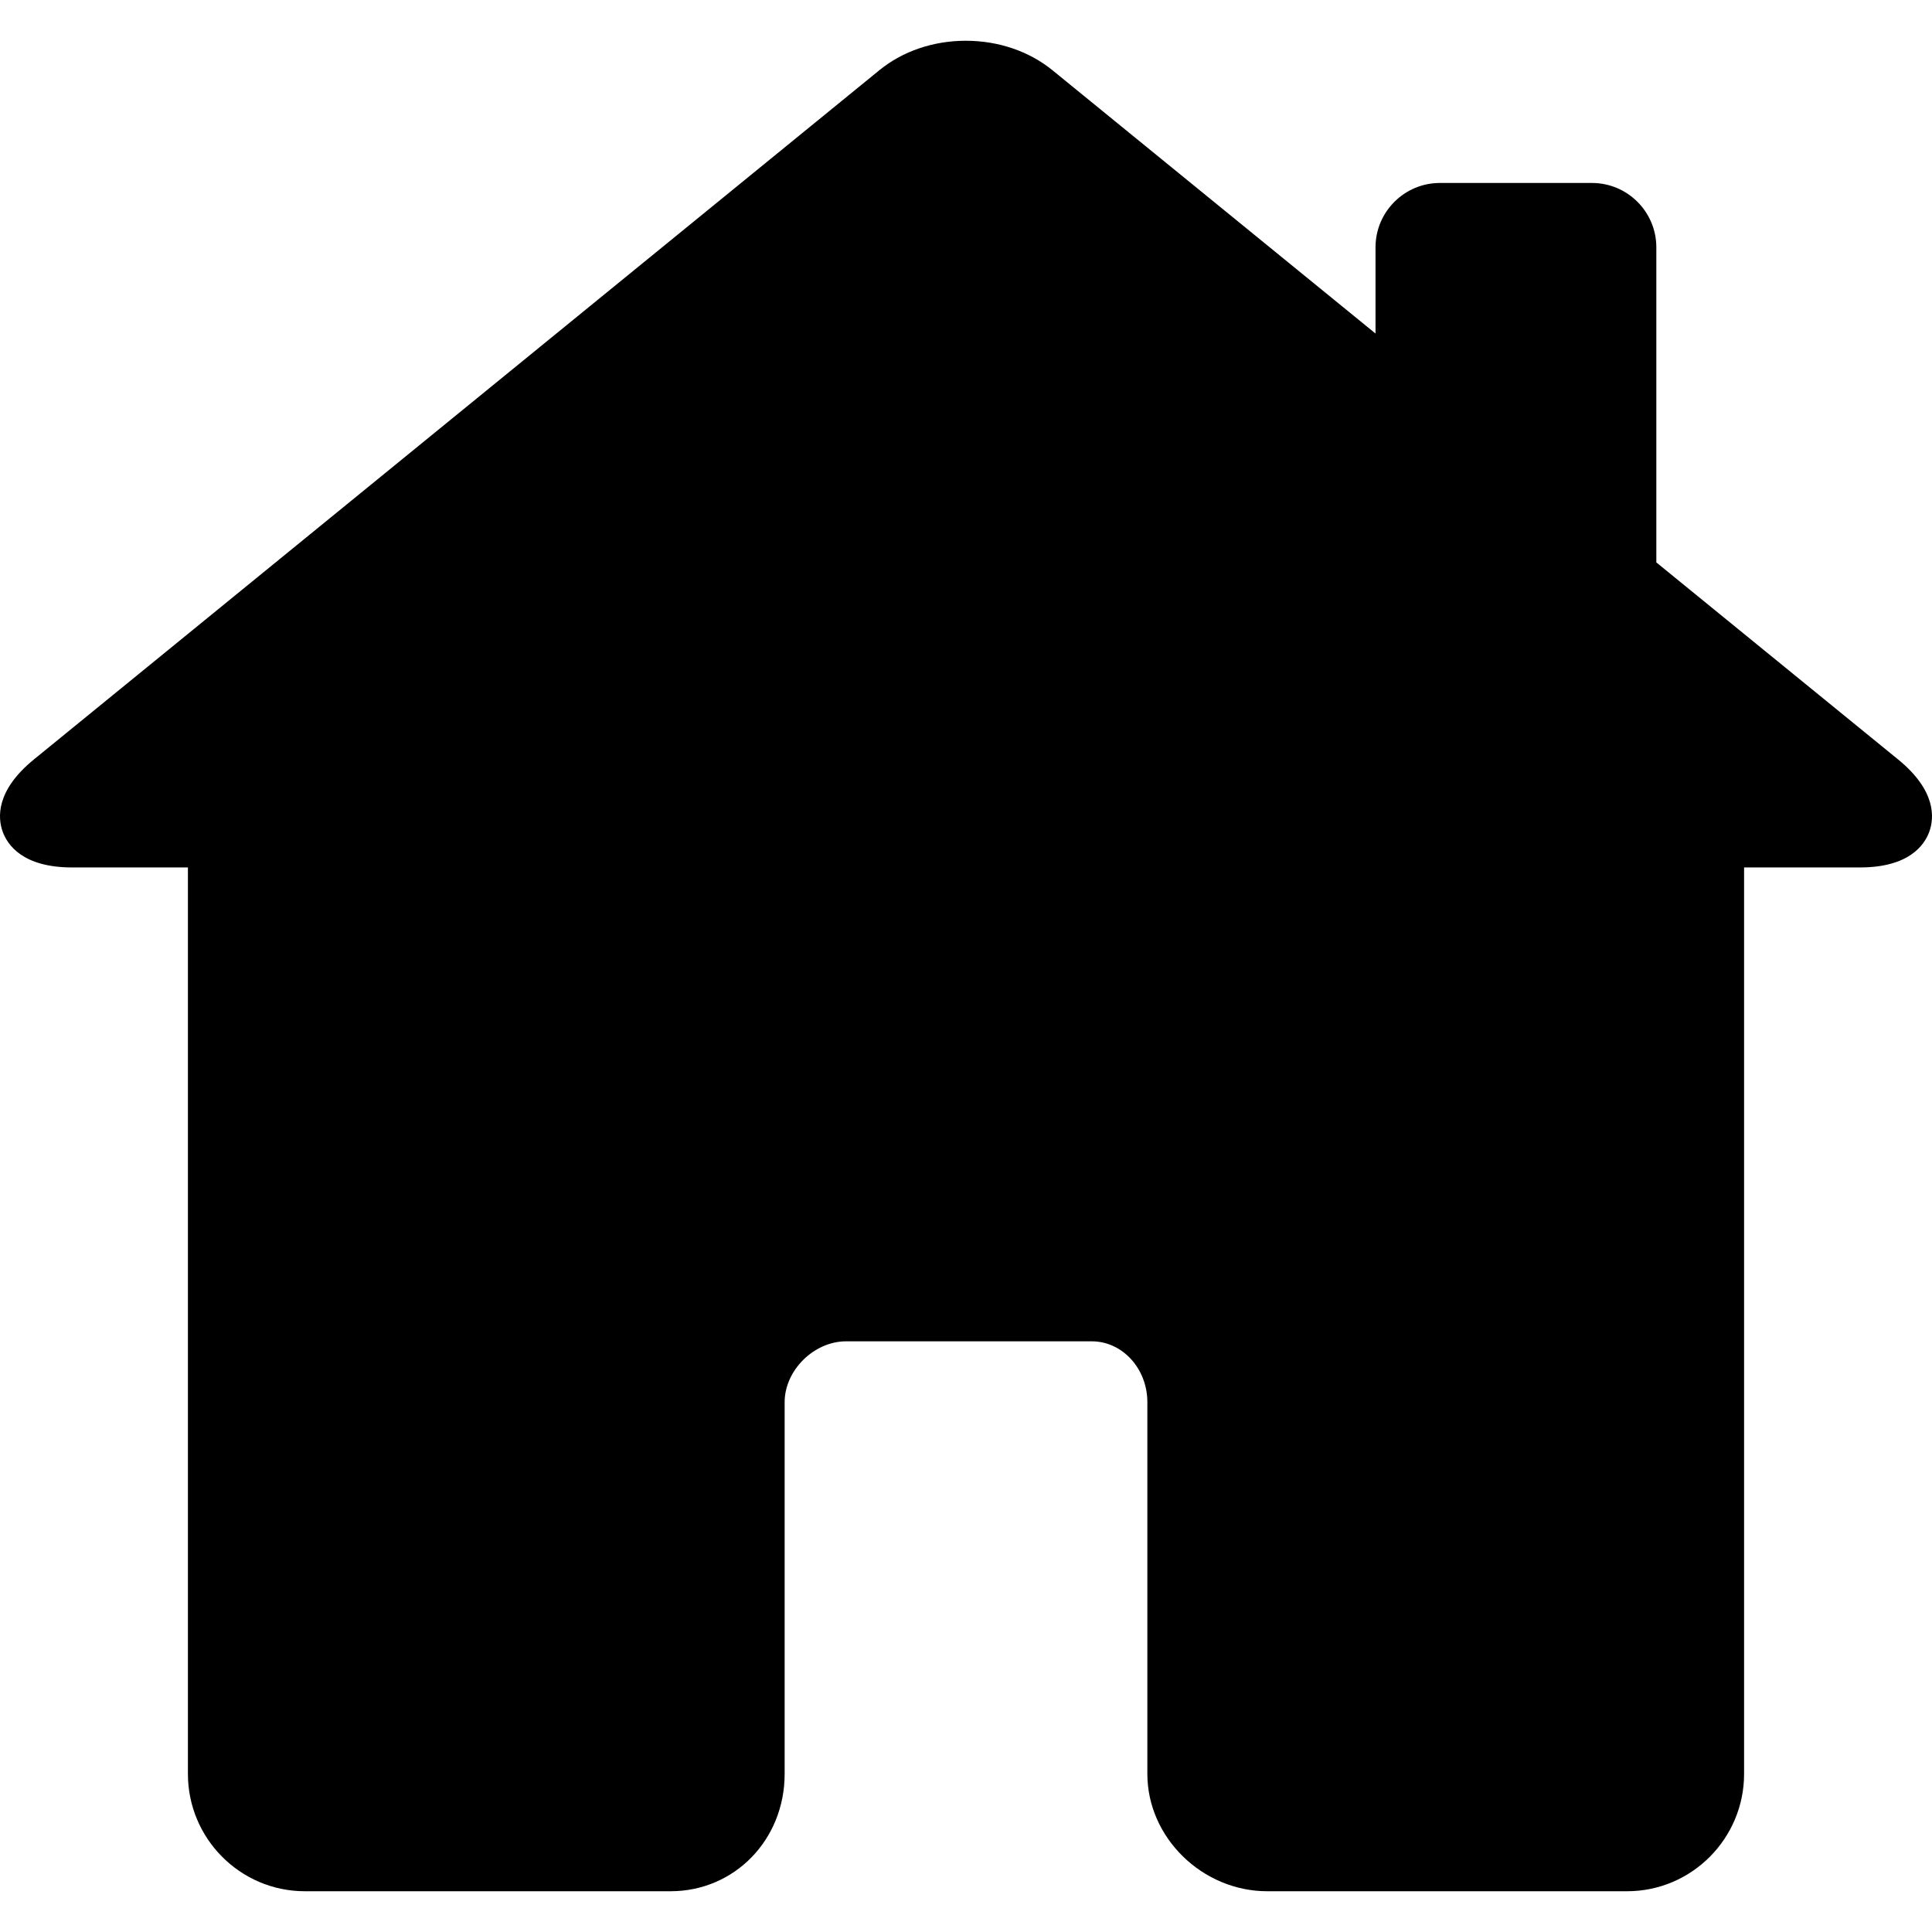
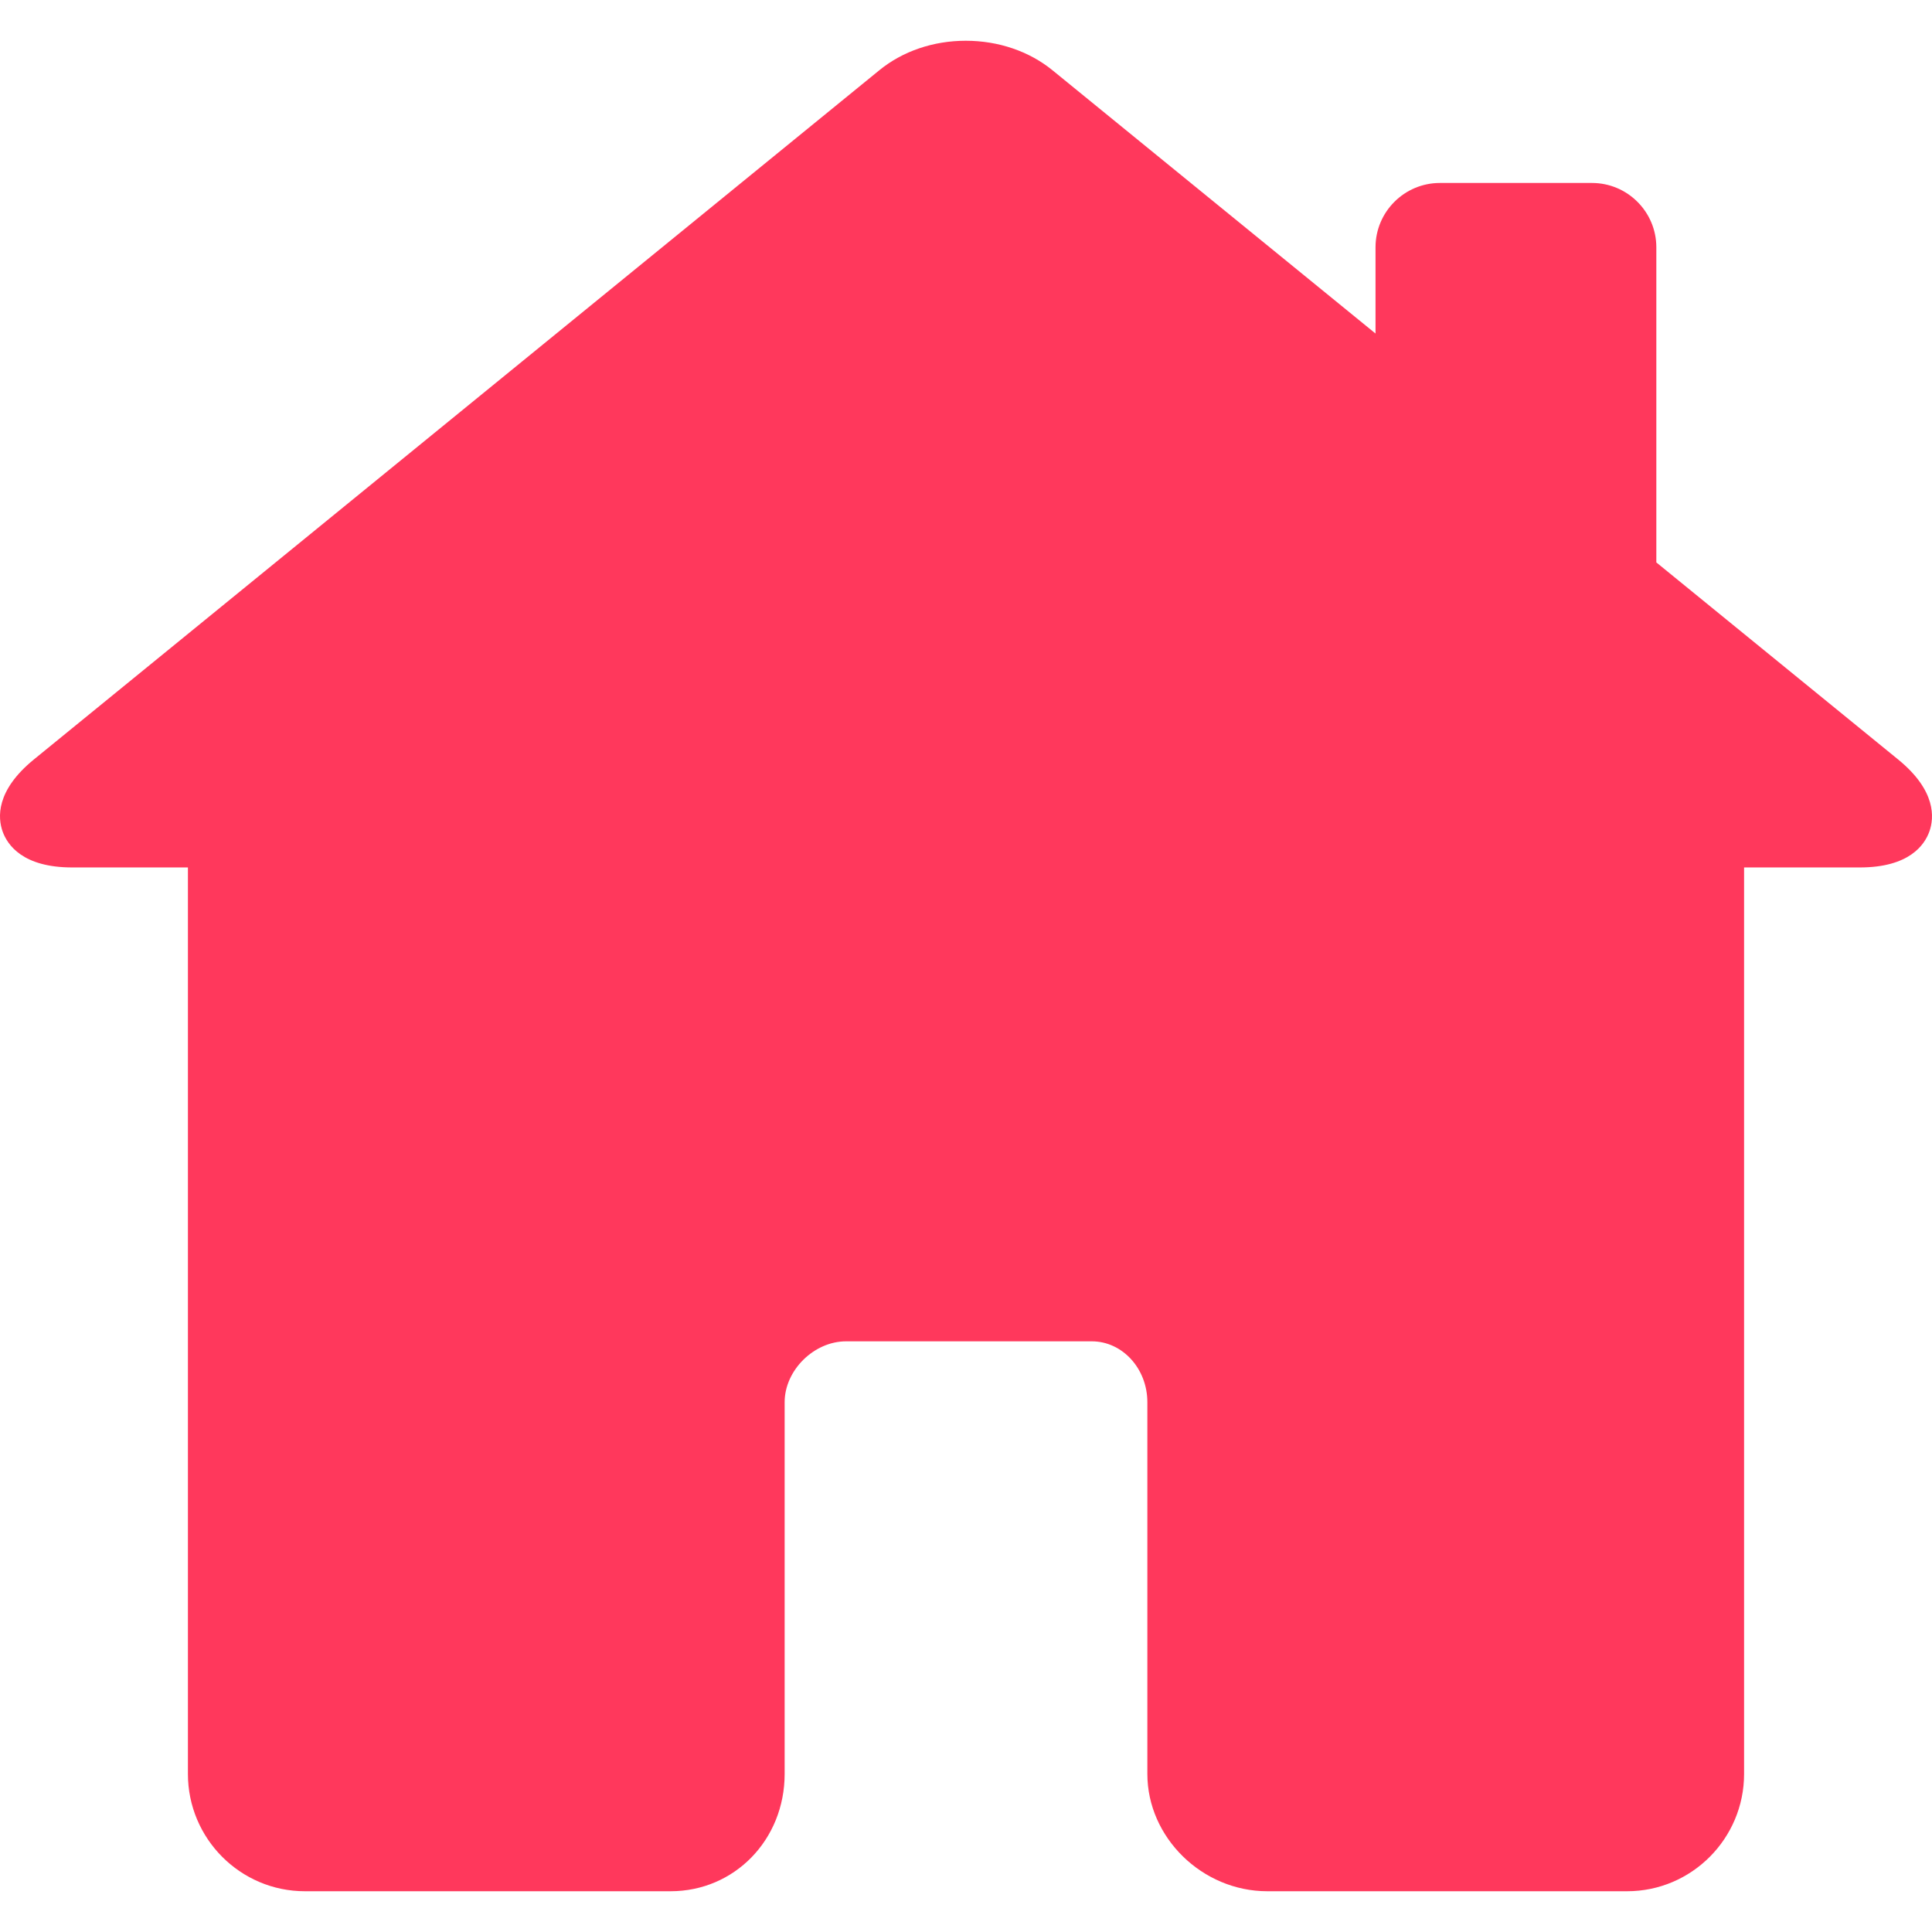
- <svg xmlns="http://www.w3.org/2000/svg" width="50" height="50" className="marker" version="1.1" id="Capa_1" x="0px" y="0px" viewBox="0 0 330.242 330.242" fill="black" style="enable-background:new 0 0 330.242 330.242; " xml:space="preserve">
+ <svg xmlns="http://www.w3.org/2000/svg" width="50" height="50" className="marker" version="1.1" id="Capa_1" x="0px" y="0px" viewBox="0 0 330.242 330.242" fill="#FF385C" style="enable-background:new 0 0 330.242 330.242; " xml:space="preserve">
  <path d="M324.442,129.811l-41.321-33.677V42.275c0-6.065-4.935-11-11-11h-26c-6.065,0-11,4.935-11,11v14.737l-55.213-44.999  c-3.994-3.254-9.258-5.047-14.822-5.047c-5.542,0-10.781,1.782-14.753,5.019L5.8,129.81c-6.567,5.351-6.173,10.012-5.354,12.314  c0.817,2.297,3.448,6.151,11.884,6.151h19.791v154.947c0,11.058,8.972,20.053,20,20.053h62.5c10.935,0,19.5-8.809,19.5-20.053  v-63.541c0-5.446,5.005-10.405,10.5-10.405h42c5.238,0,9.5,4.668,9.5,10.405v63.541c0,10.87,9.388,20.053,20.5,20.053h61.5  c11.028,0,20-8.996,20-20.053V148.275h19.791c8.436,0,11.066-3.854,11.884-6.151C330.615,139.822,331.009,135.161,324.442,129.811z" />
  <g>
</g>
  <g>
</g>
  <g>
</g>
  <g>
</g>
  <g>
</g>
  <g>
</g>
  <g>
</g>
  <g>
</g>
  <g>
</g>
  <g>
</g>
  <g>
</g>
  <g>
</g>
  <g>
</g>
  <g>
</g>
  <g>
</g>
</svg>
